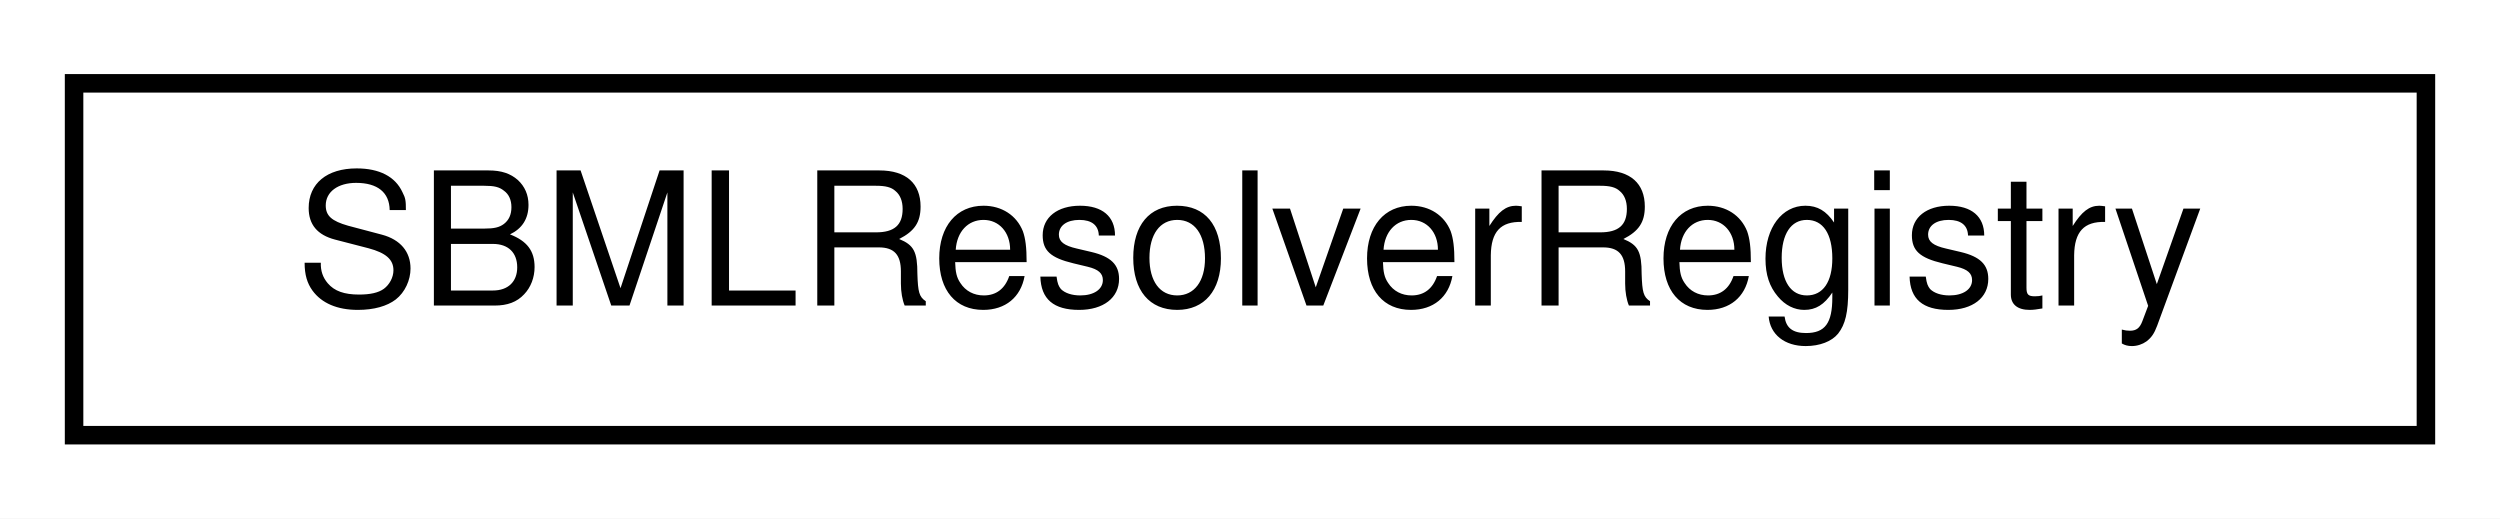
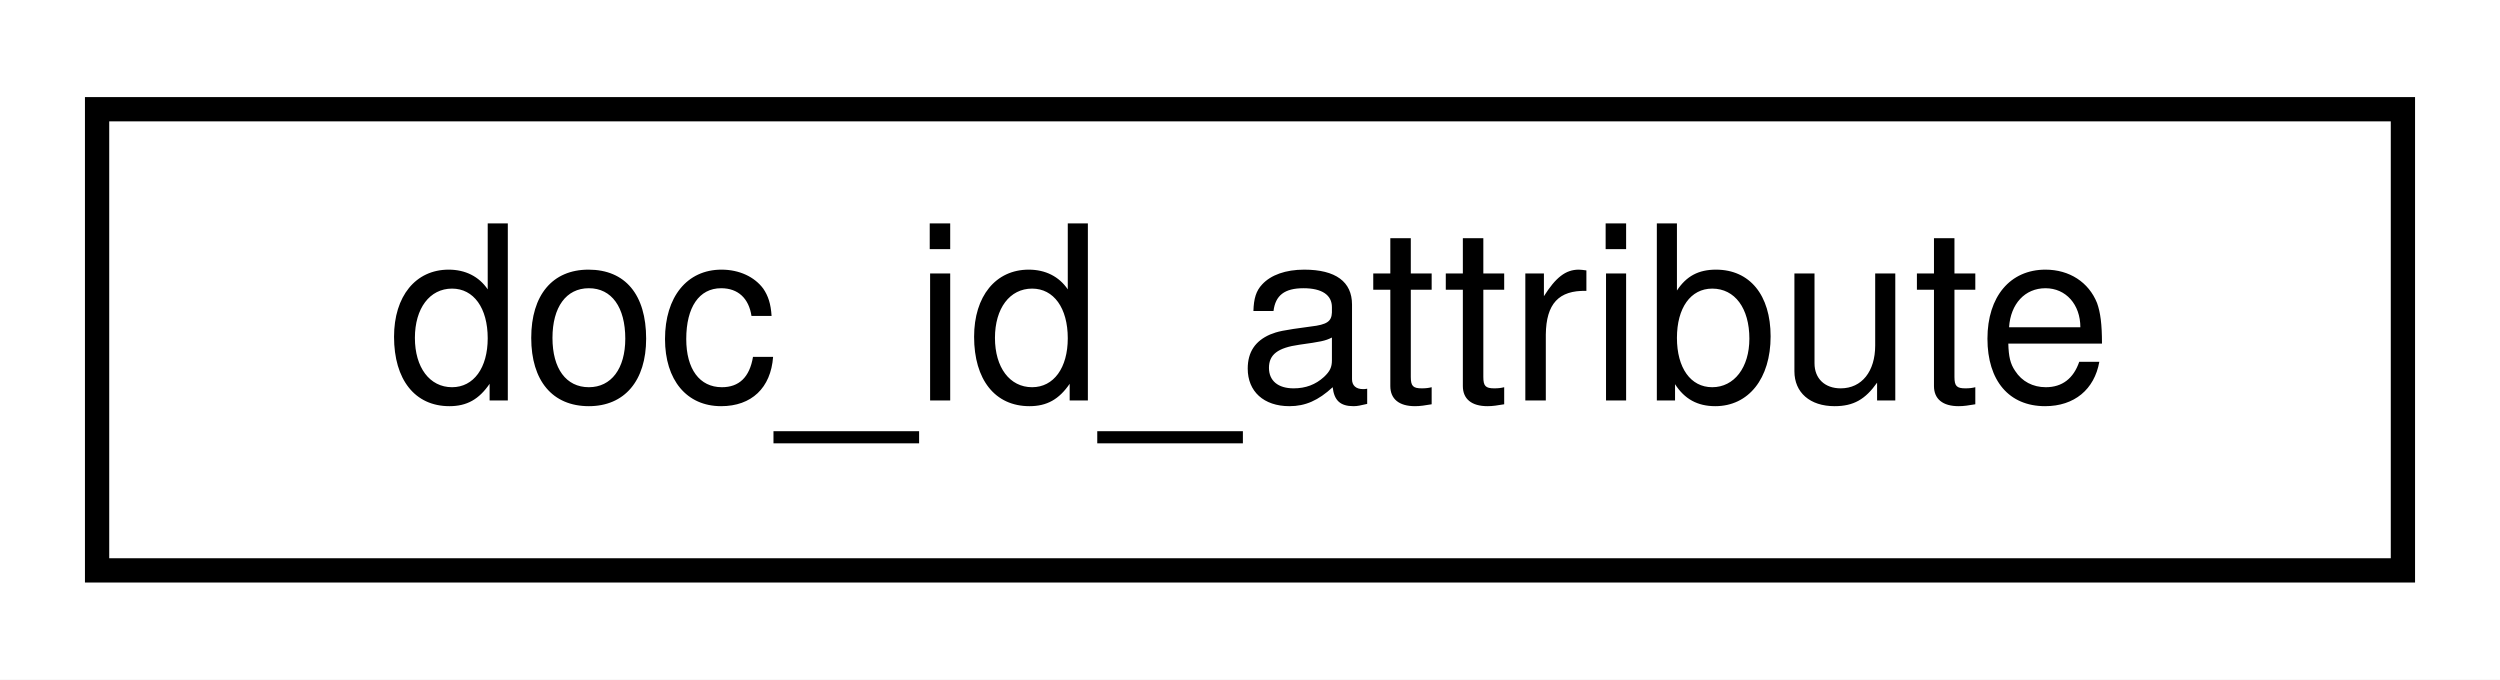
- <svg xmlns="http://www.w3.org/2000/svg" xmlns:xlink="http://www.w3.org/1999/xlink" width="135pt" height="28pt" viewBox="0.00 0.00 135.00 28.00">
+ <svg xmlns="http://www.w3.org/2000/svg" xmlns:xlink="http://www.w3.org/1999/xlink" width="103pt" height="28pt" viewBox="0.00 0.00 103.00 28.00">
  <g id="graph0" class="graph" transform="scale(1 1) rotate(0) translate(4 24)">
-     <polygon fill="white" stroke="transparent" points="-4,4 -4,-24 131,-24 131,4 -4,4" />
+     <polygon fill="white" stroke="transparent" points="-4,4 -4,-24 99,-24 99,4 -4,4" />
    <g id="node1" class="node">
      <g id="a_node1">
-         <a xlink:href="class_s_b_m_l_resolver_registry.html" target="_top" xlink:title=" ">
-           <polygon fill="white" stroke="black" points="0,-0.5 0,-19.5 127,-19.5 127,-0.5 0,-0.5" />
-           <text text-anchor="middle" x="63.5" y="-7.5" font-family="Helvetica,sans-Serif" font-size="10.00">SBMLResolverRegistry</text>
+         <a xlink:href="classdoc__id__attribute.html" target="_top" xlink:title=" ">
+           <polygon fill="white" stroke="black" points="0,-0.5 0,-19.5 95,-19.5 95,-0.5 0,-0.5" />
+           <text text-anchor="middle" x="47.5" y="-7.5" font-family="Helvetica,sans-Serif" font-size="10.00">doc_id_attribute</text>
        </a>
      </g>
    </g>
  </g>
</svg>
